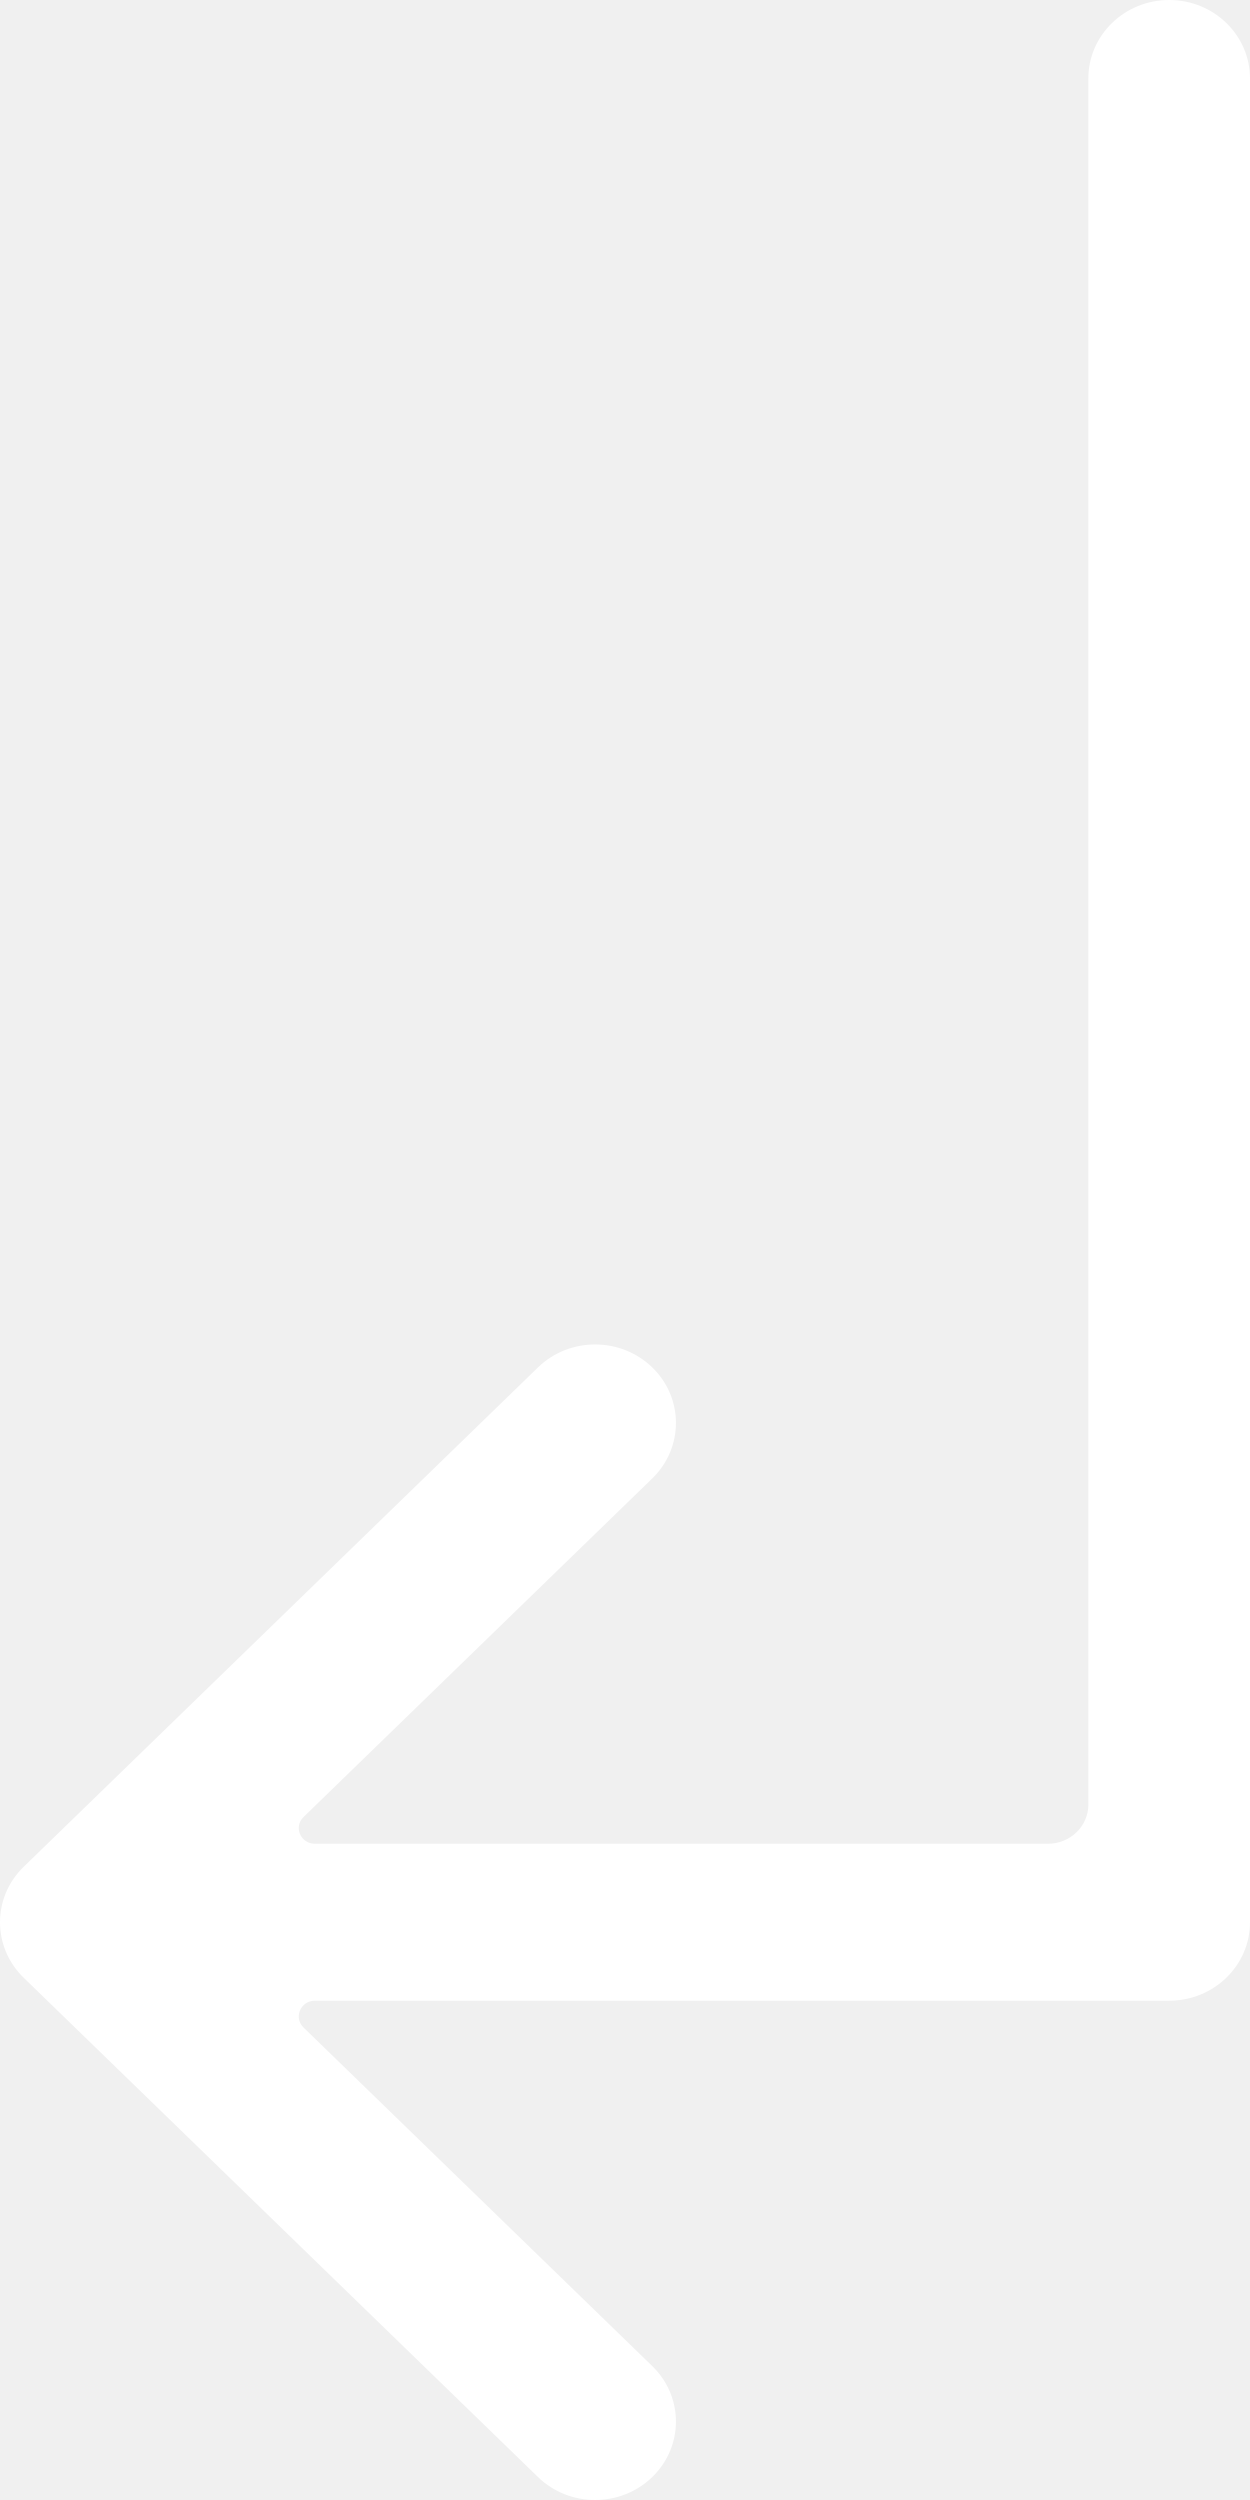
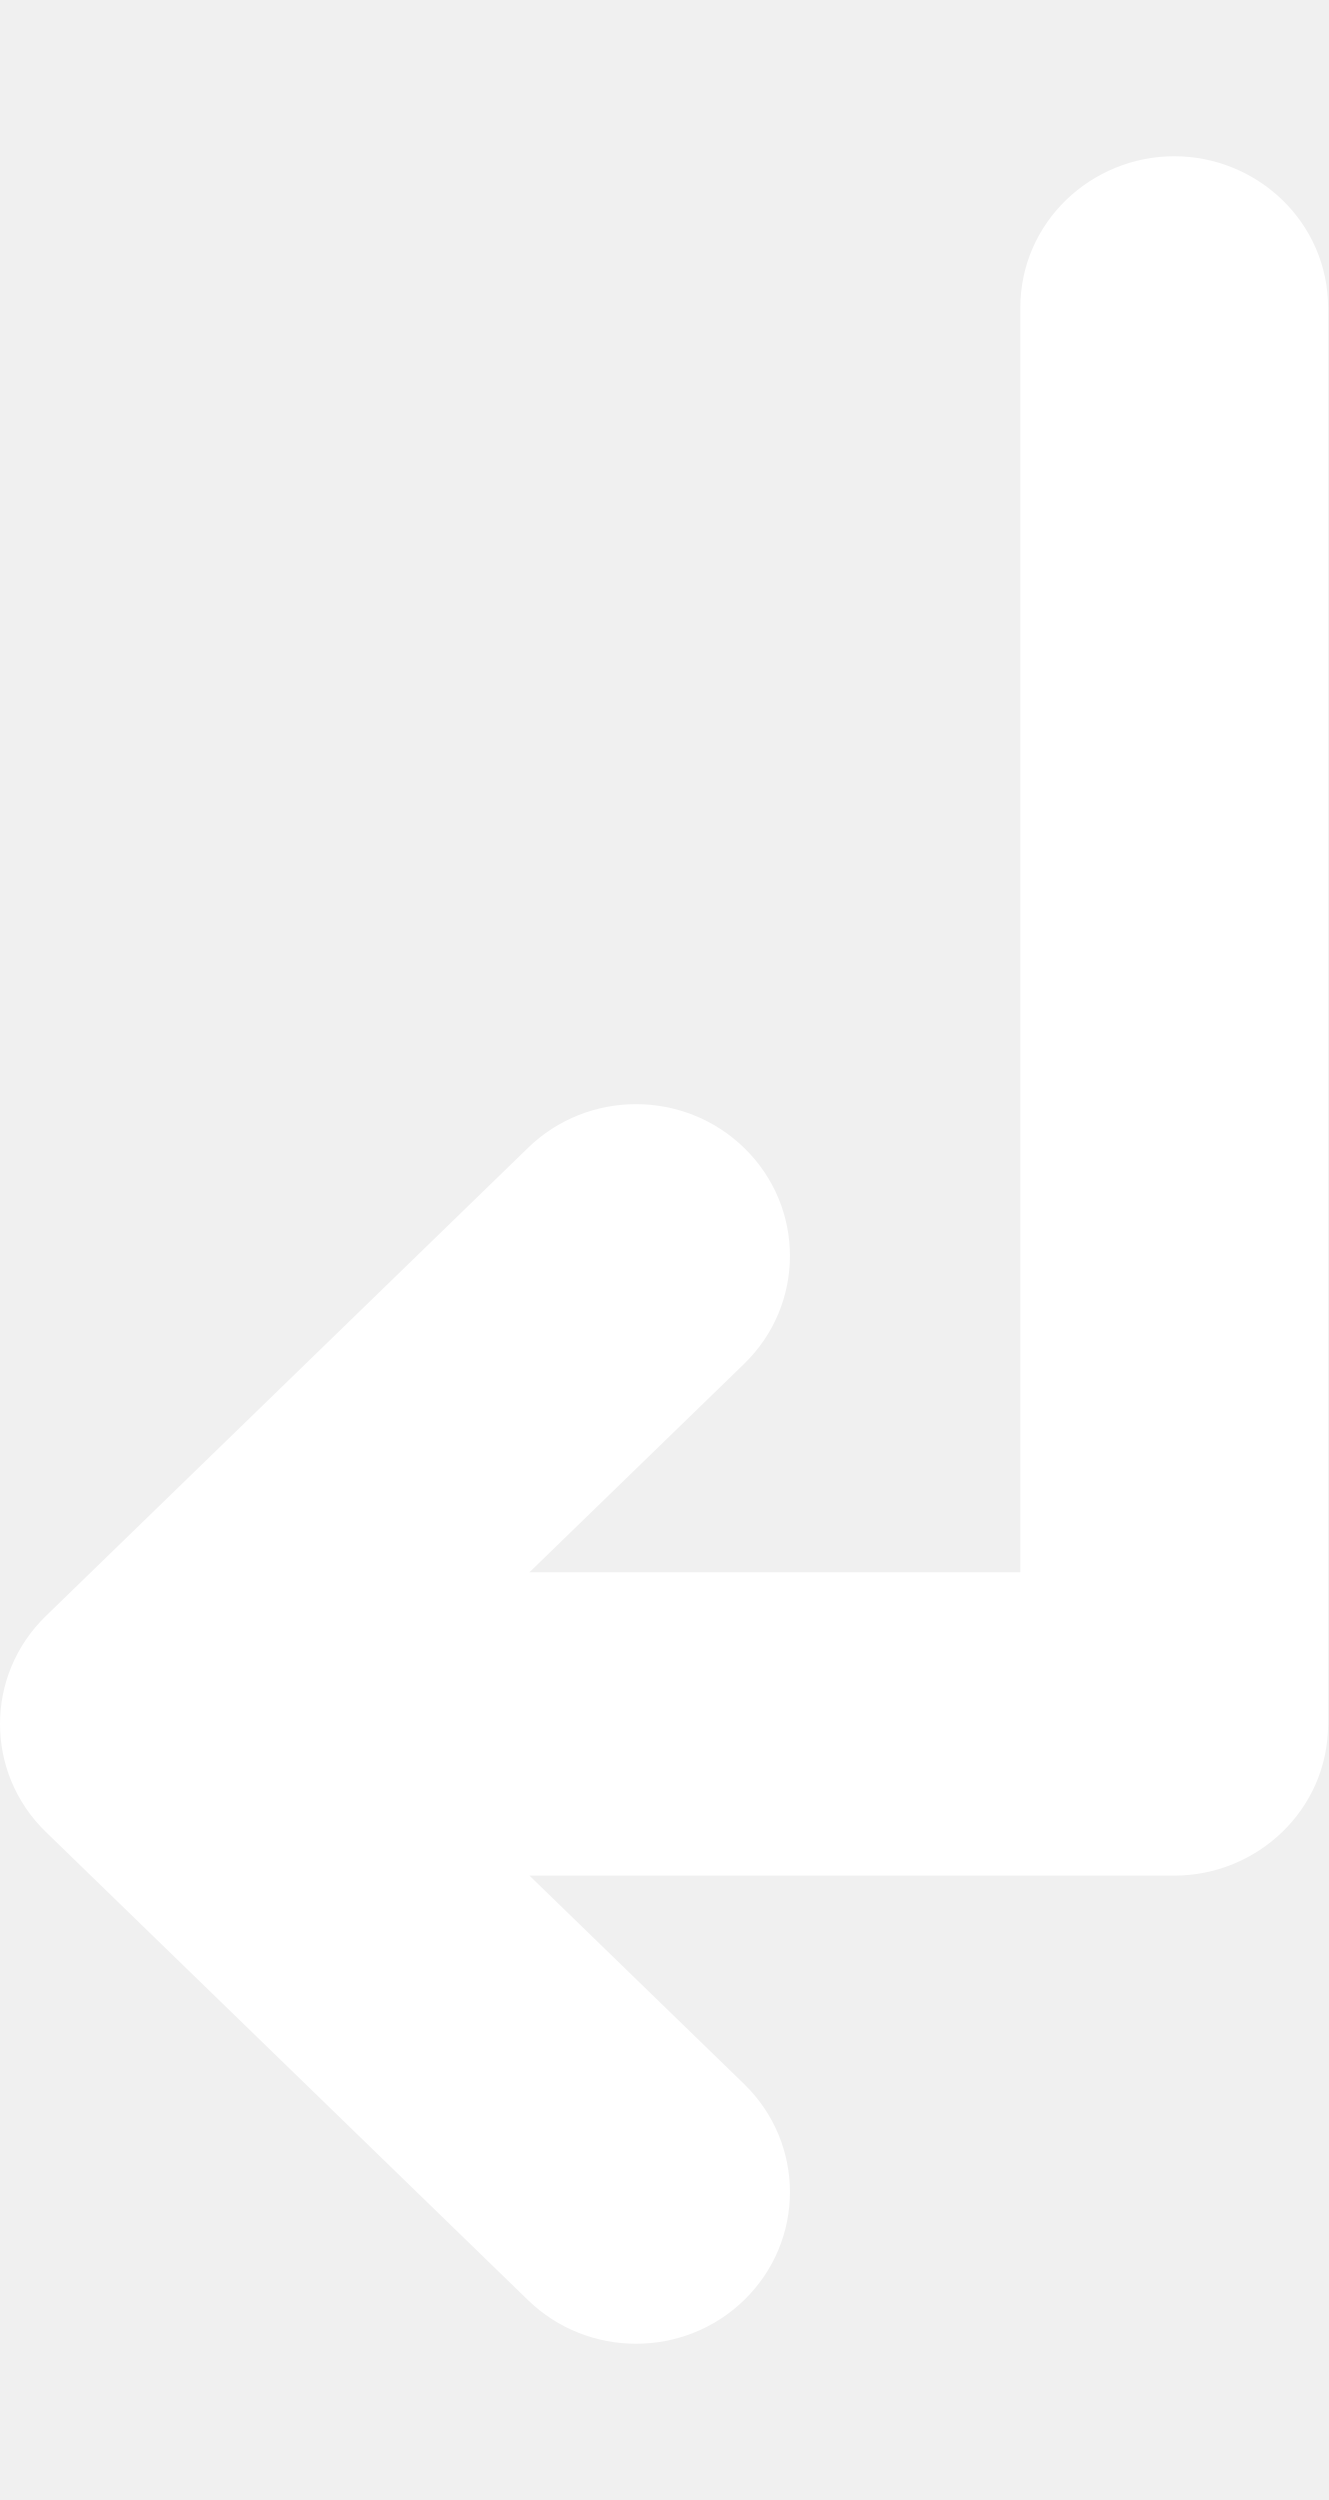
- <svg xmlns="http://www.w3.org/2000/svg" width="16" height="32" viewBox="0 0 16 32" fill="none">
-   <path fill-rule="evenodd" clip-rule="evenodd" d="M14.966 0C15.537 0 16 0.45 16 1.004V24.605C16 25.159 15.537 25.609 14.966 25.609H4.031C3.847 25.609 3.755 25.825 3.885 25.952L8.349 30.286C8.753 30.678 8.753 31.314 8.349 31.706C7.945 32.098 7.29 32.098 6.886 31.706L0.303 25.315C-0.101 24.922 -0.101 24.287 0.303 23.895L6.886 17.503C7.29 17.111 7.945 17.111 8.349 17.503C8.753 17.895 8.753 18.531 8.349 18.924L3.885 23.258C3.755 23.384 3.847 23.6 4.031 23.6H13.414C13.7 23.6 13.931 23.375 13.931 23.098V1.004C13.931 0.45 14.394 0 14.966 0Z" fill="white" />
+ <svg xmlns="http://www.w3.org/2000/svg" width="17" height="32" viewBox="0 0 17 32" fill="none">
+   <path d="M15.03 2C16.09 2 17 2.842 17 3.942V22.067C17 23.167 16.09 24.008 15.03 24.008H6.777L9.524 26.675C10.307 27.436 10.307 28.681 9.524 29.442C8.757 30.186 7.526 30.186 6.759 29.442L0.588 23.45C-0.196 22.69 -0.196 21.444 0.588 20.684L6.759 14.692C7.526 13.947 8.757 13.947 9.524 14.692C10.307 15.452 10.307 16.698 9.524 17.458L6.777 20.125H13.06V3.942C13.06 2.842 13.97 2 15.03 2Z" fill="white" />
</svg>
